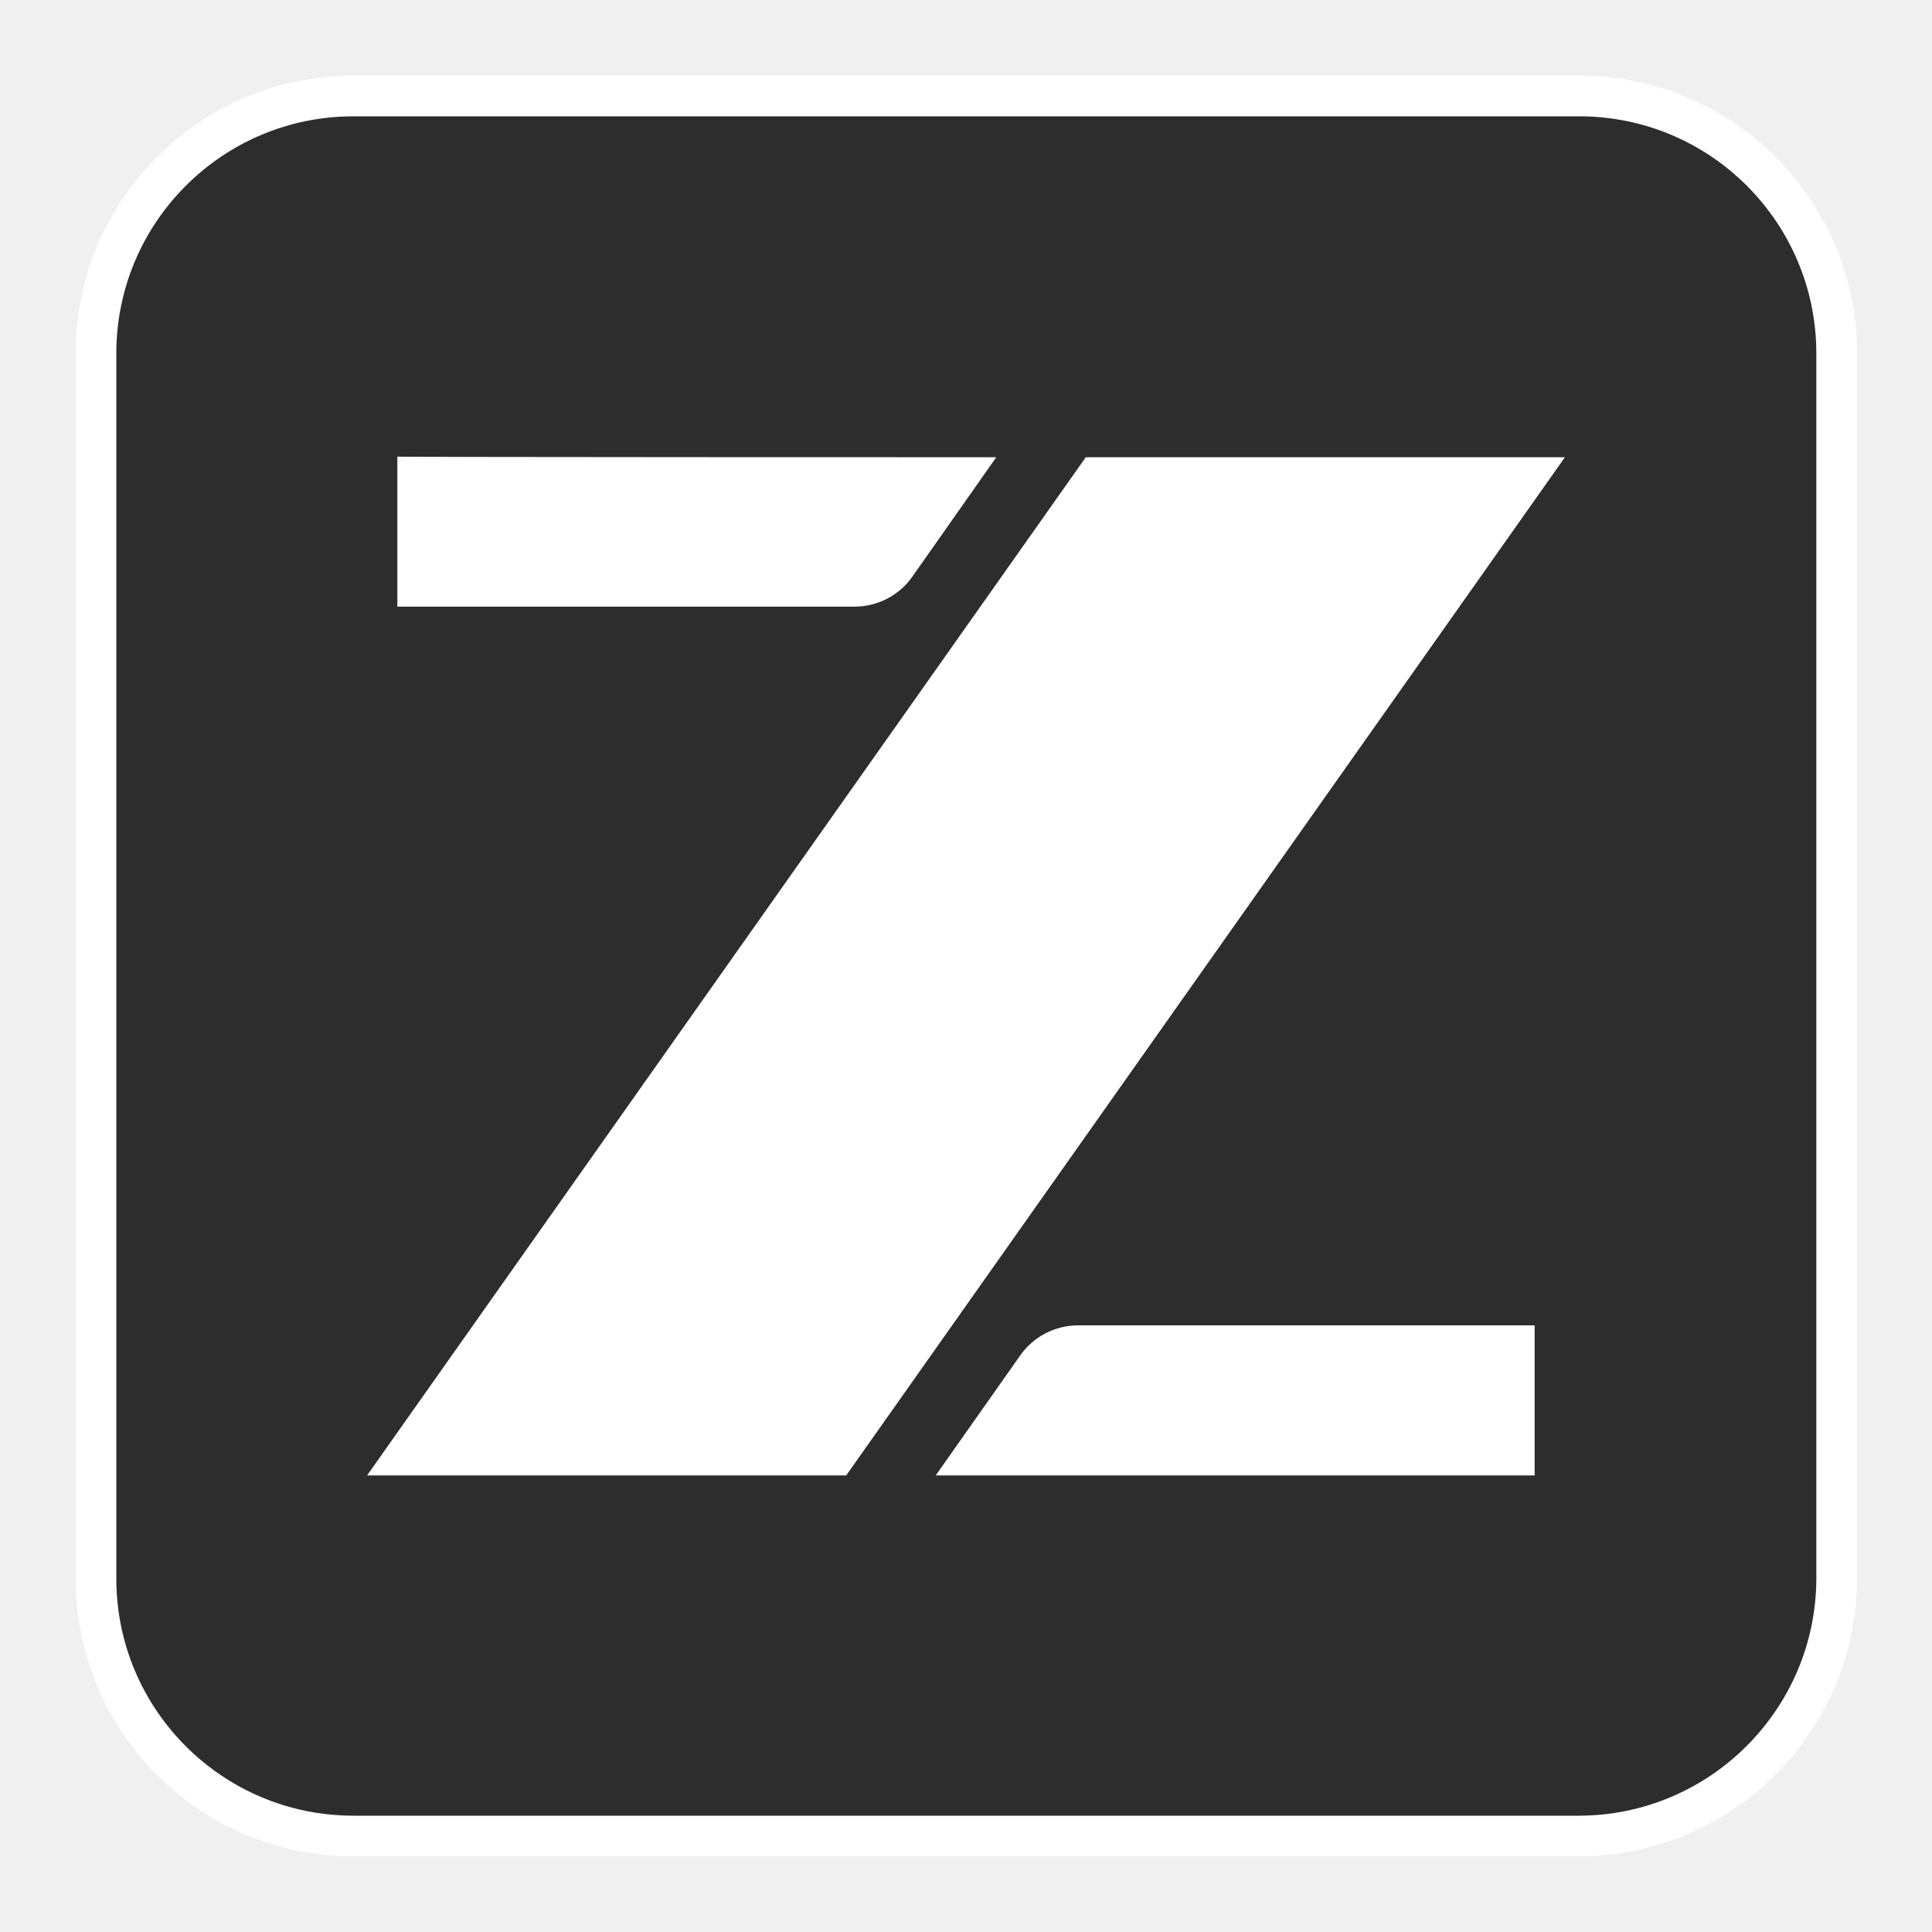
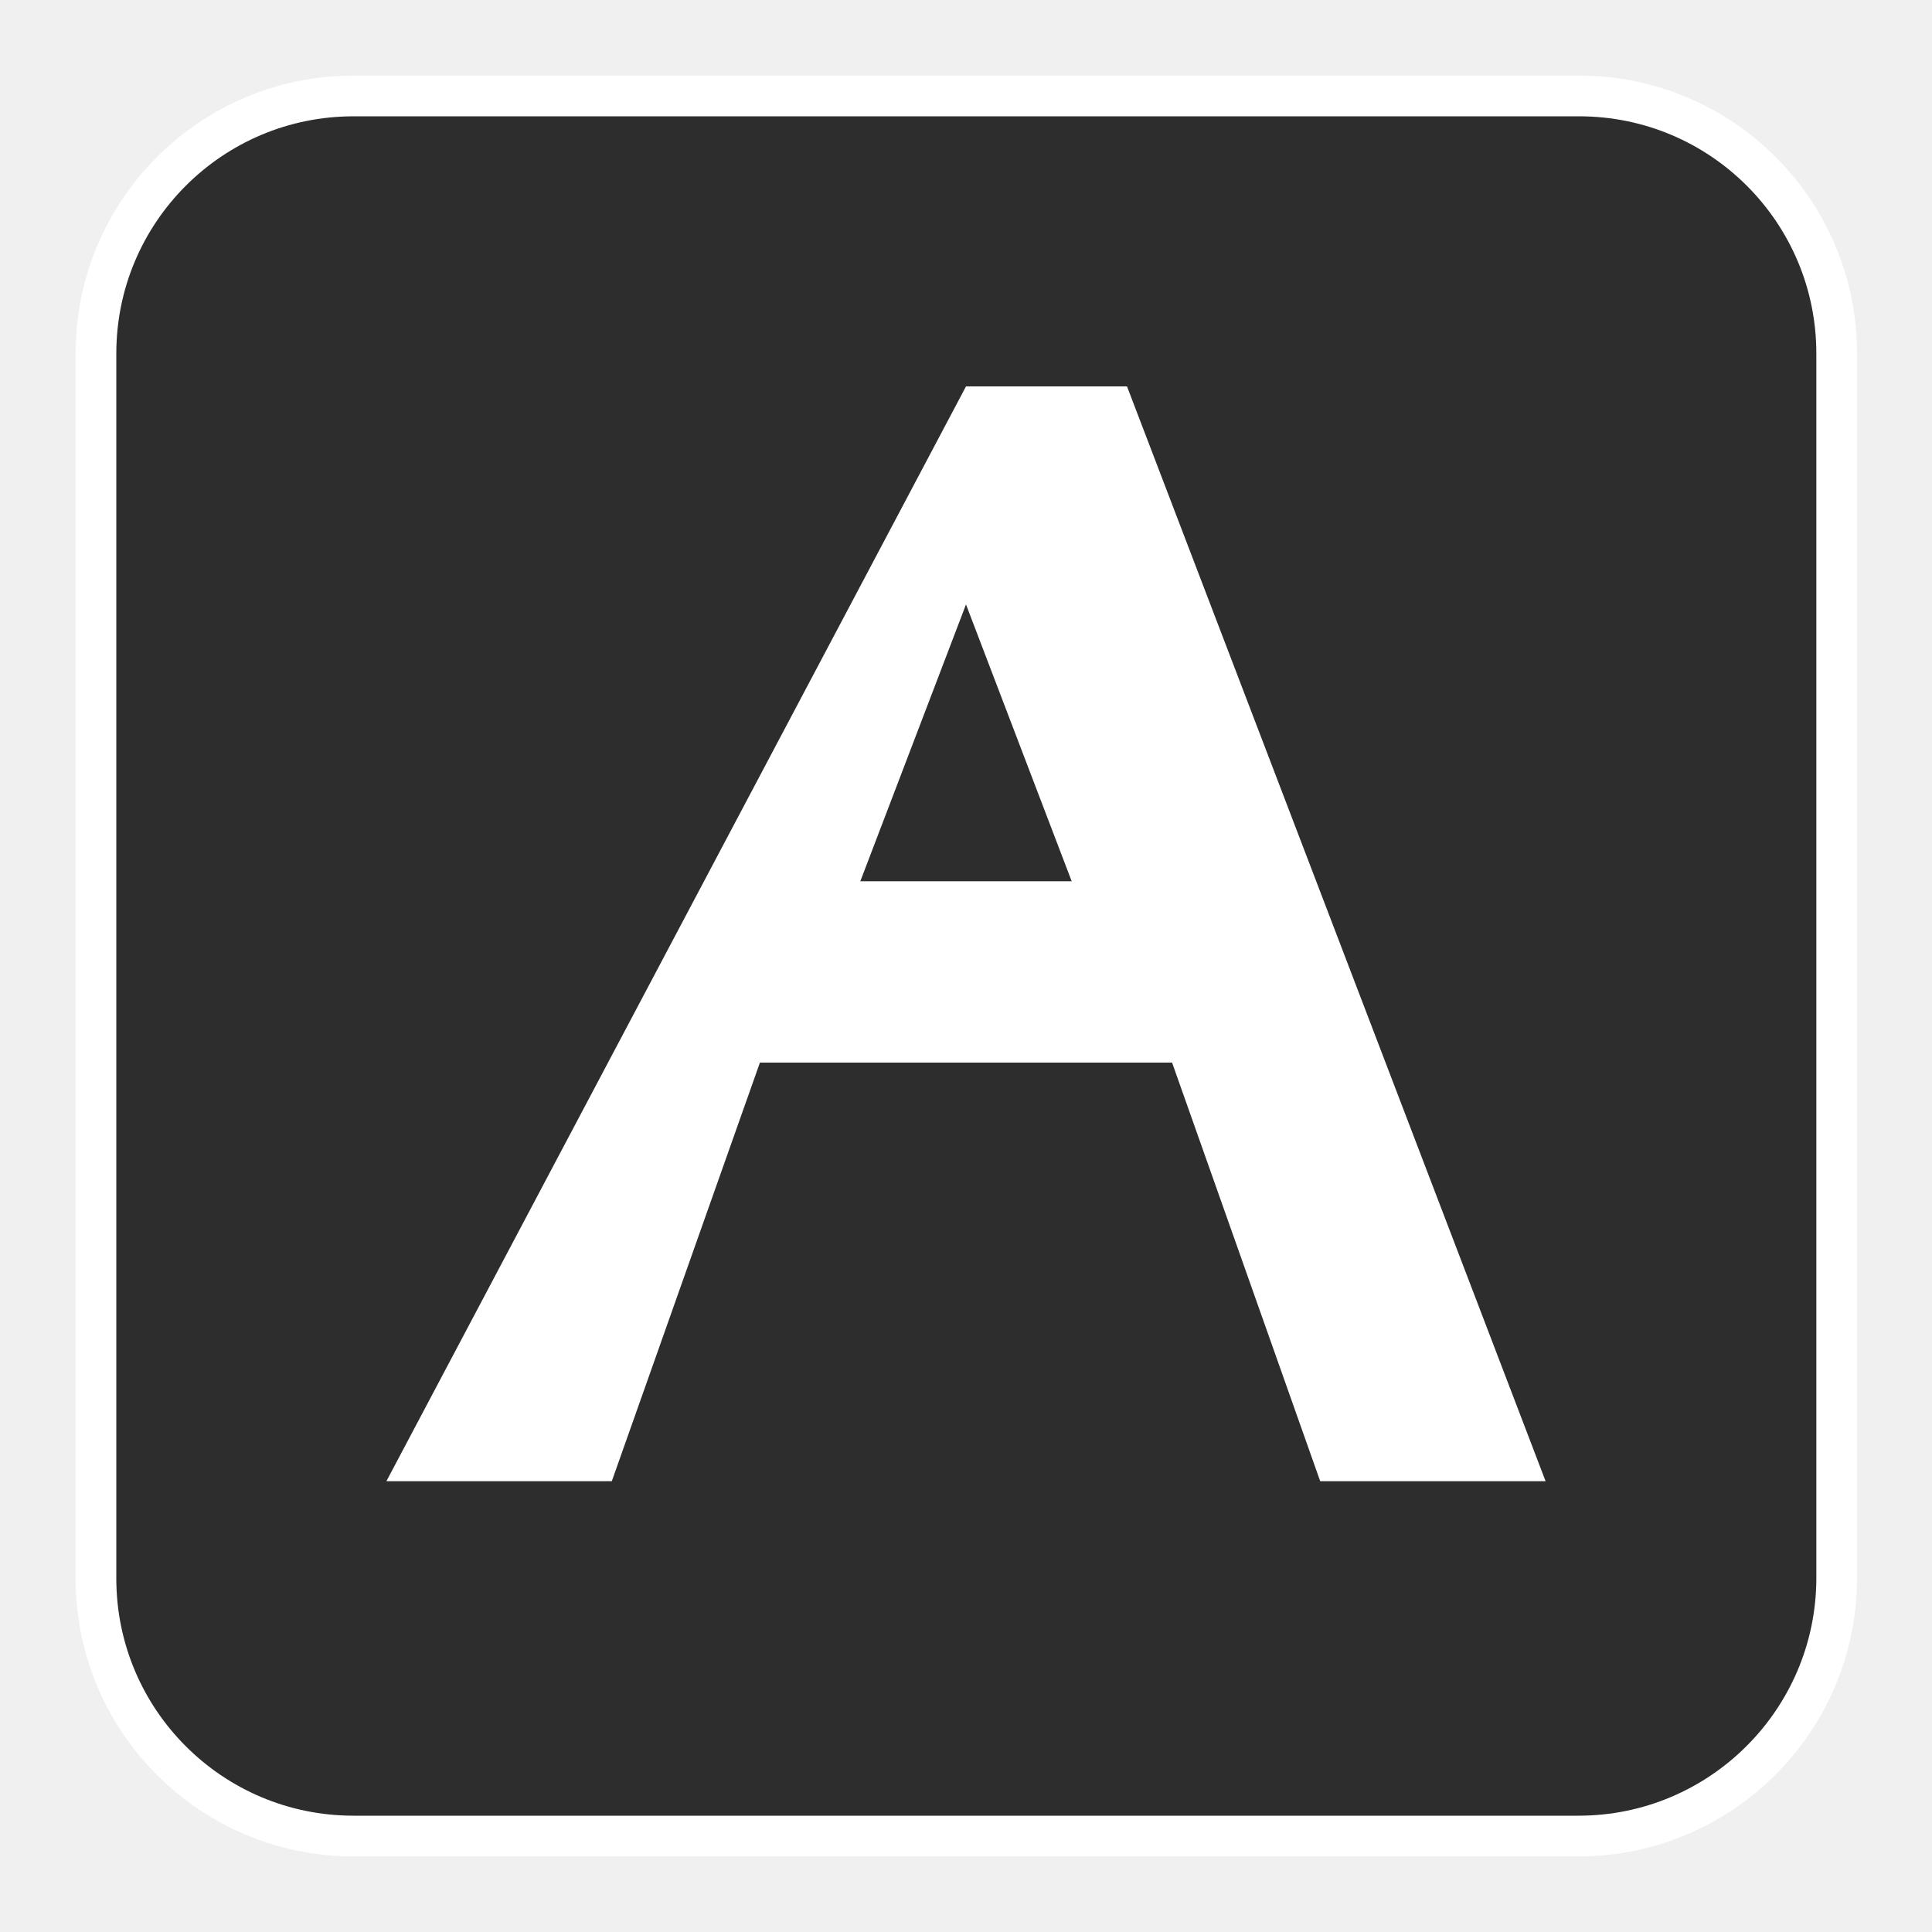
<svg xmlns="http://www.w3.org/2000/svg" version="1.1" x="0px" y="0px" viewBox="0 0 30 30" style="enable-background:new 0 0 30 30;" xml:space="preserve">
  <defs>
    <style type="text/css">
    .st194{fill:#2D2D2D;stroke:#FFFFFF;stroke-width:0.632;stroke-miterlimit:10;}
    .st23{fill:#FFFFFF;}

    .z-breathe {
      animation: breathe 2.5s ease-in-out infinite;
    }

    @keyframes breathe {
      0%, 100% { opacity: 0.7; }
      50% { opacity: 1; }
    }
  </style>
  </defs>
  <g>
    <path class="st194" d="M24.51,28.51H5.49c-2.21,0-4-1.79-4-4V5.49c0-2.21,1.79-4,4-4h19.03c2.21,0,4,1.79,4,4v19.03     C28.51,26.72,26.72,28.51,24.51,28.51z" />
    <g class="z-breathe">
-       <path class="st23" d="M15.47,7.1l-1.3,1.85c-0.2,0.29-0.54,0.47-0.9,0.47h-7.1V7.09C6.16,7.1,15.47,7.1,15.47,7.1z" />
-       <polygon class="st23" points="24.3,7.1 13.14,22.91 5.7,22.91 16.86,7.1" />
-       <path class="st23" d="M14.53,22.91l1.31-1.86c0.2-0.29,0.54-0.47,0.9-0.47h7.09v2.33H14.53z" />
+       <polygon class="st23" points="15,6 17.5,6 24,23 20.5,23 18.2,16.5 11.8,16.5 9.5,23 6,23" />
+       <polygon class="st194" points="15,8.5 17.1,14 12.9,14" />
    </g>
  </g>
</svg>
